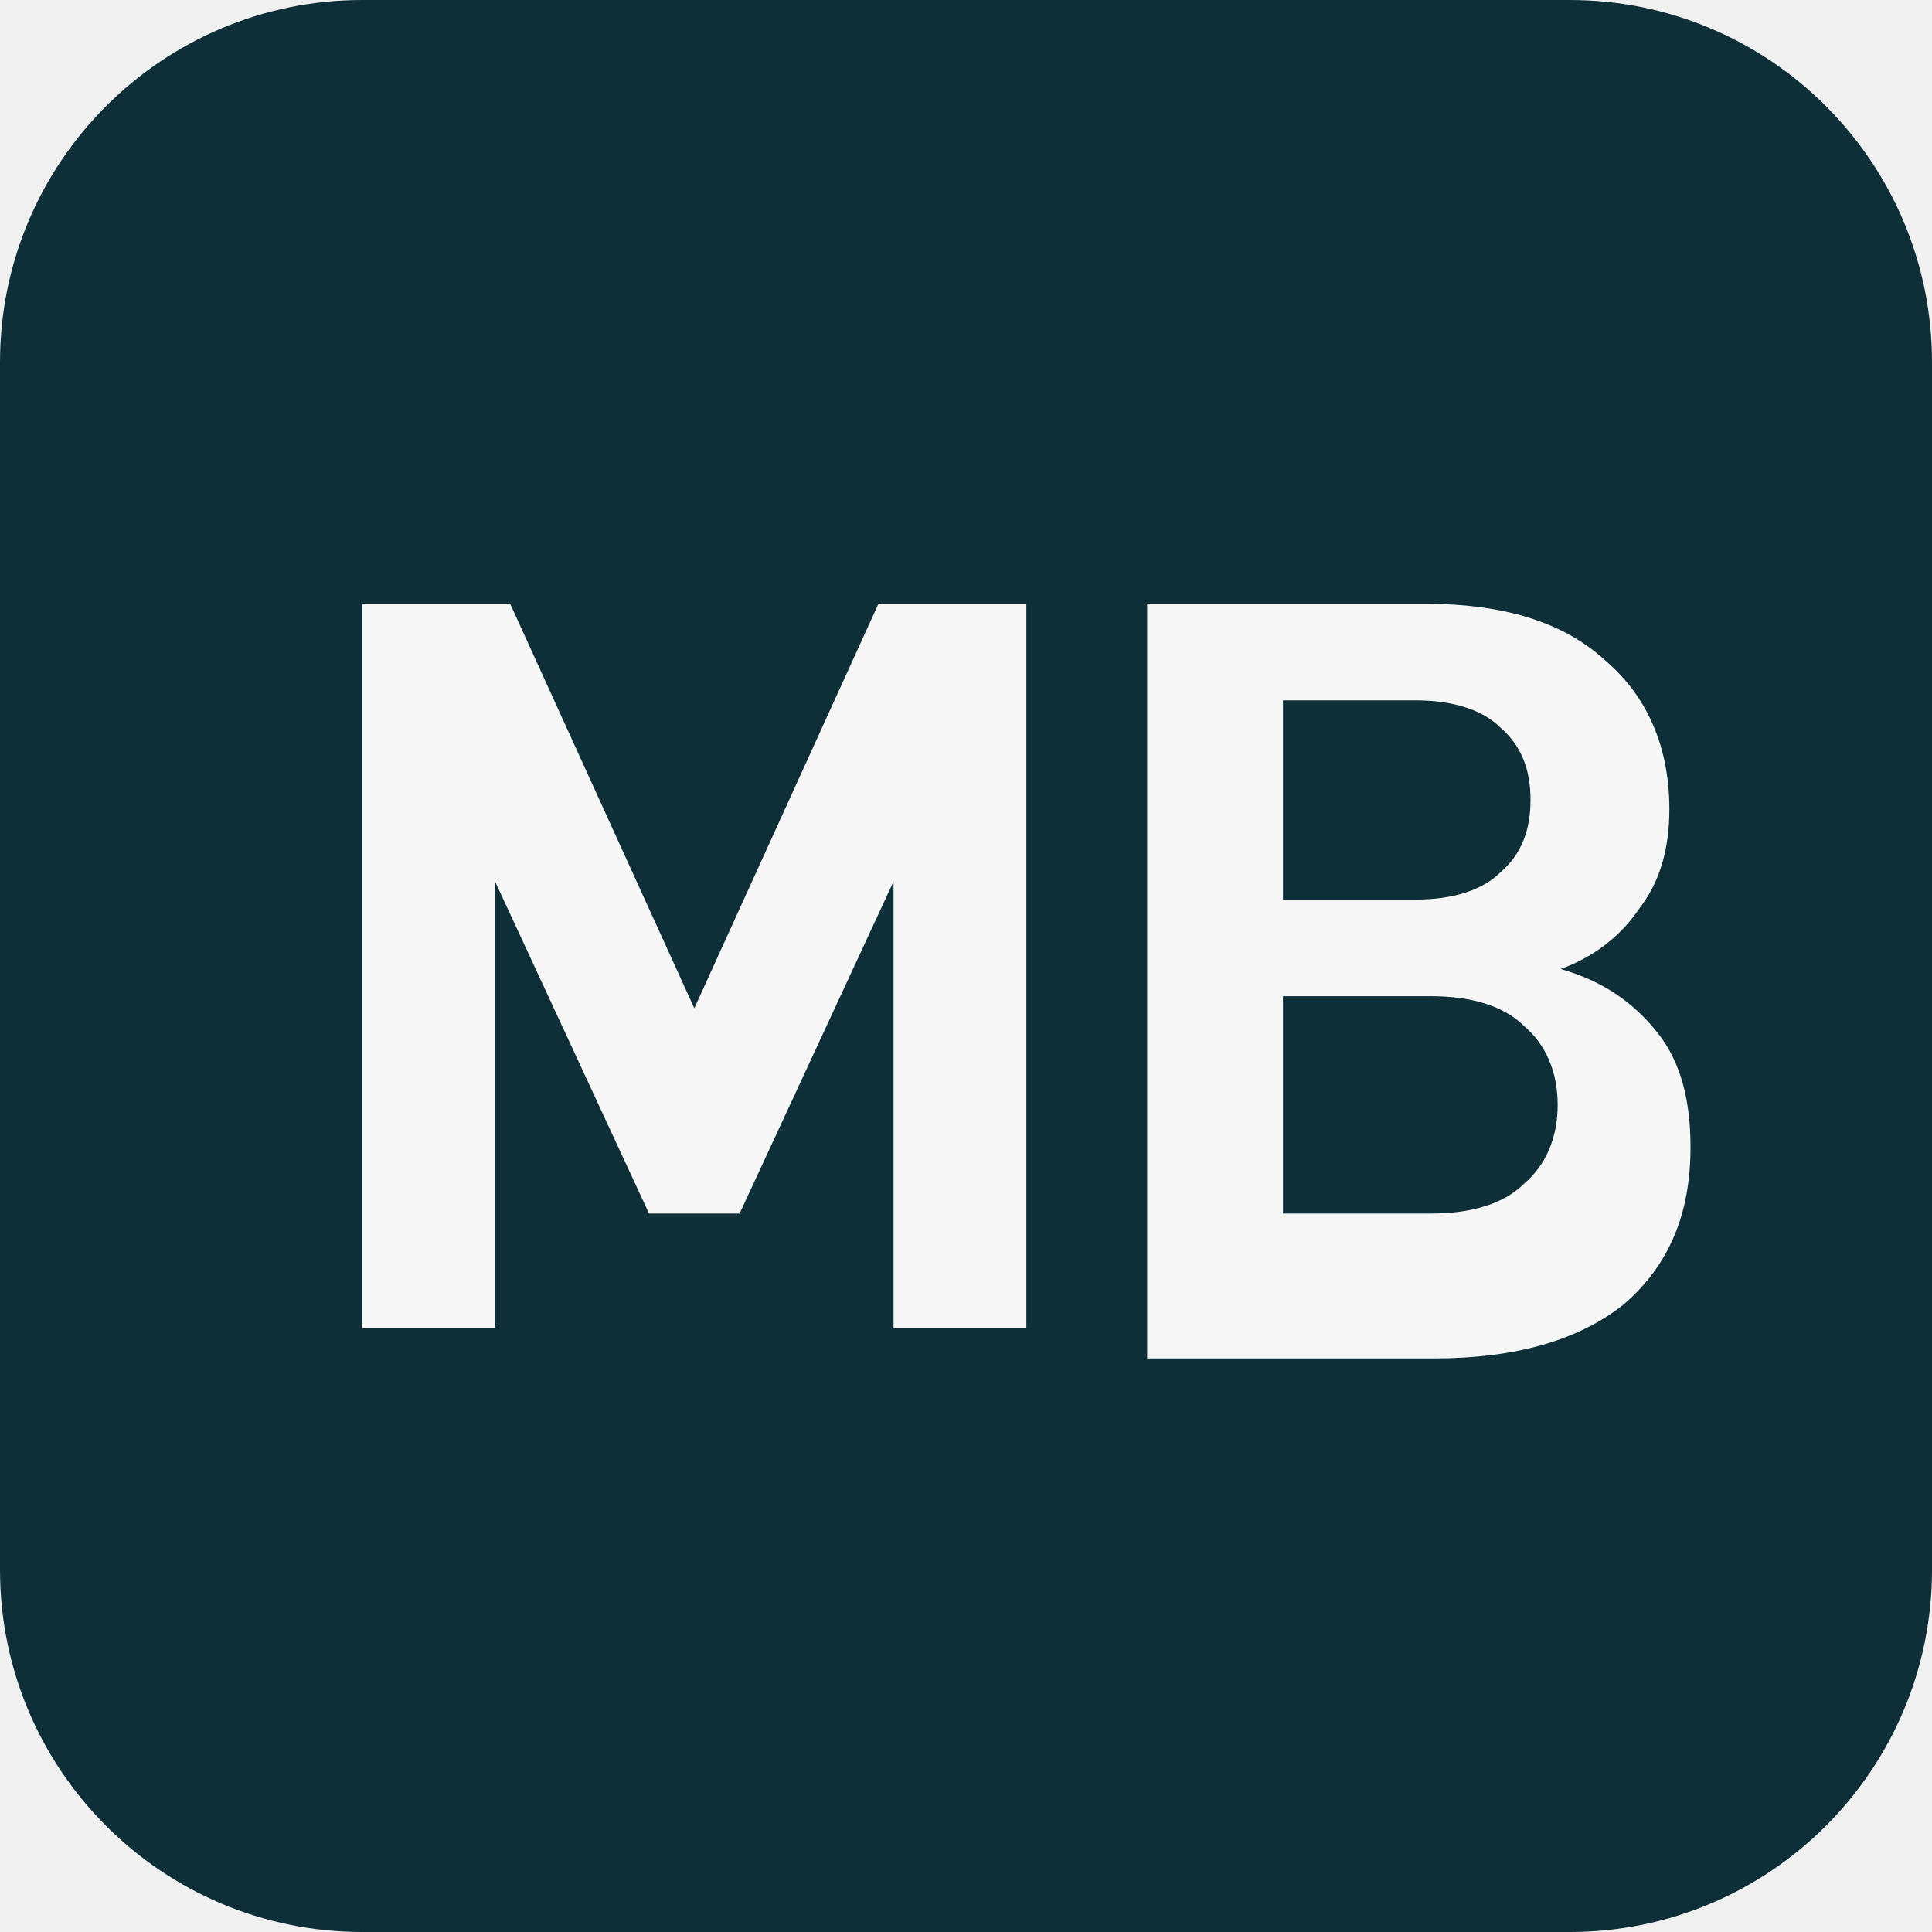
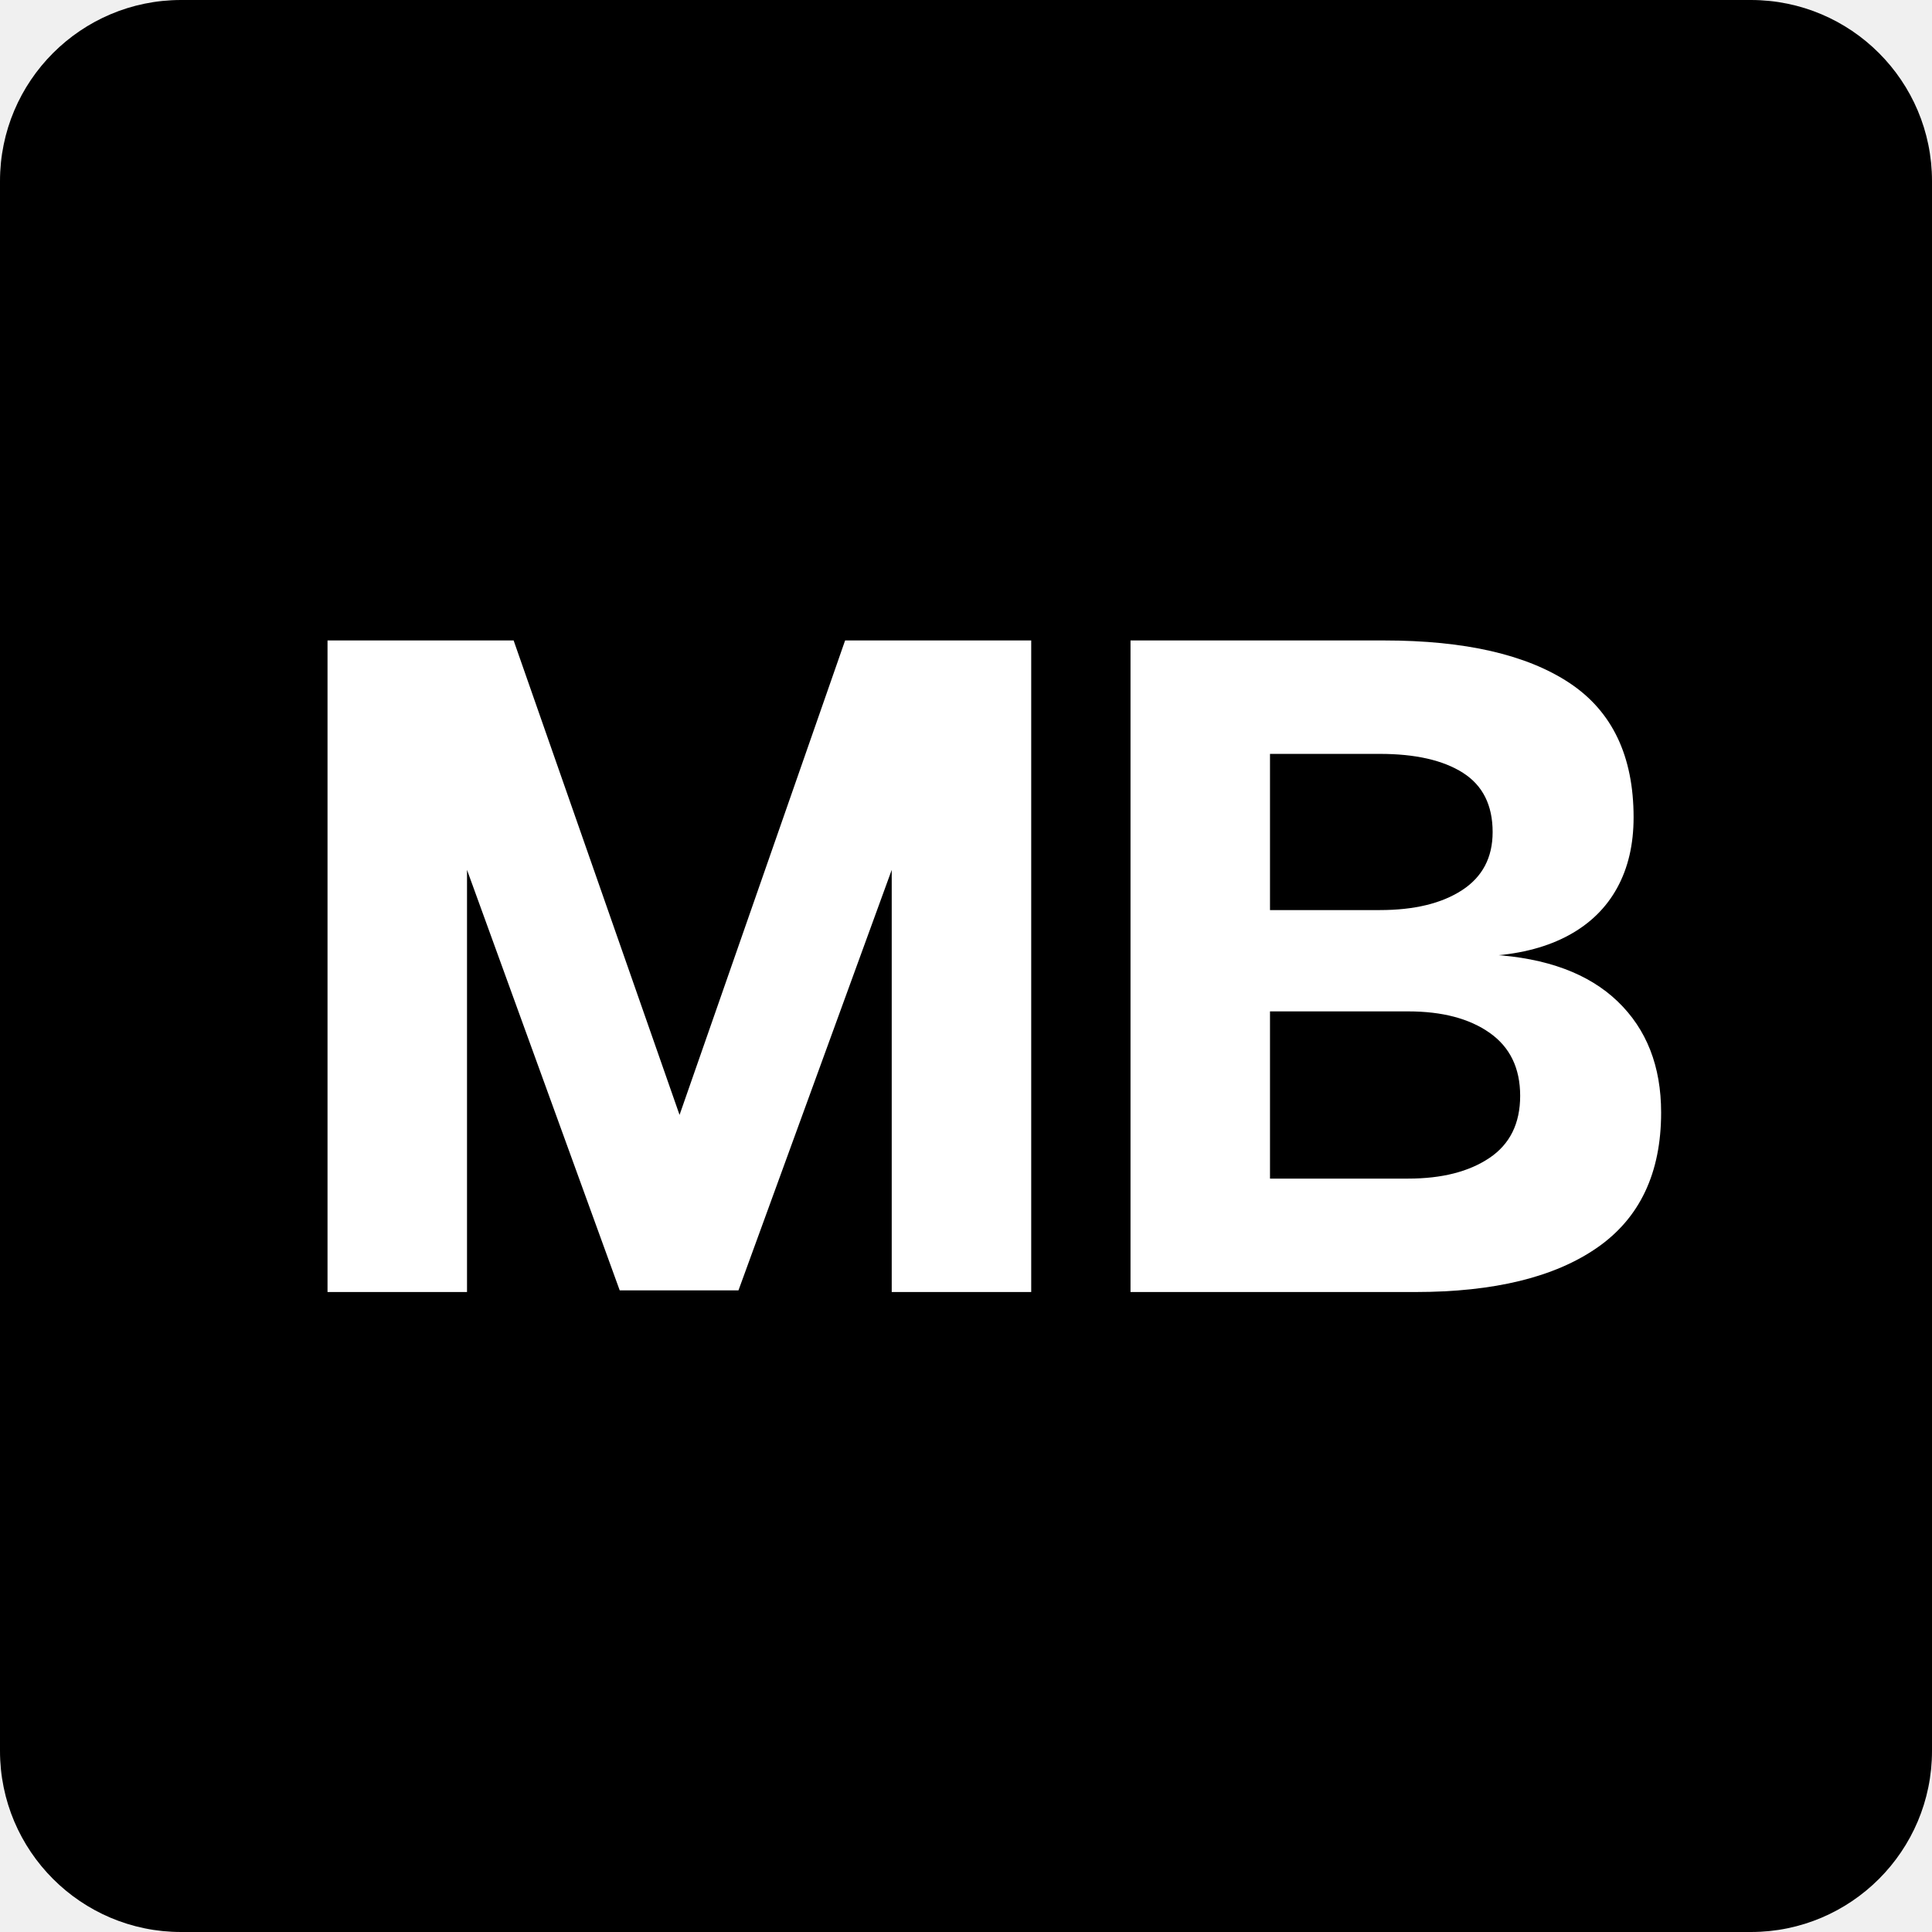
<svg xmlns="http://www.w3.org/2000/svg" viewBox="0 0 64 64" width="64" height="64">
-   <rect width="64" height="64" rx="12" fill="#0e2e38" />
-   <g fill="#f6f6f6">
-     <path d="M12 44V20h4.9l6.1 13.4L29.1 20H34v24h-4.4V29.2l-5.1 11h-3l-5.1-11V44H12z" />
-     <path d="M38 44V20h9.2c2.6 0 4.6.6 6 1.9 1.4 1.2 2.1 2.9 2.1 4.9 0 1.3-.3 2.4-1 3.3-.6.9-1.5 1.6-2.6 2 1.4.4 2.4 1.1 3.2 2.1.8 1 1.1 2.3 1.1 3.8 0 2.2-.7 3.9-2.2 5.2-1.5 1.2-3.6 1.8-6.3 1.8H38zm4.5-14.2h4.4c1.2 0 2.2-.3 2.8-.9.7-.6 1-1.4 1-2.4s-.3-1.8-1-2.4c-.6-.6-1.6-.9-2.8-.9h-4.4v6.6zm0 10.4h4.9c1.3 0 2.4-.3 3.1-1 .7-.6 1.1-1.5 1.1-2.6s-.4-2-1.1-2.6c-.7-.7-1.8-1-3.1-1h-4.9v7.2z" />
-   </g>
+   <style>
+     .fundo { fill: #000; } .letra { fill: #fff; }
+     @media (prefers-color-scheme: dark) { .fundo { fill: #fff; } .letra { fill: #000; } }
+   </style>
+   <rect class="fundo" width="64" height="64" rx="6" />
+   <path class="letra" transform="translate(8.6 42.8) scale(0.0304)" d="M74.001 0.0V-710.0H276.797L457.599 -192.996L638.001 -710.0H840.798V0.0H688.8V-460.004L521.799 -1.8H392.4L225.998 -460.004V0.0Z M949.001 0.0V-710.0H1225.399Q1357.399 -710.0 1427.299 -663.7Q1497.199 -617.4 1497.199 -517.2Q1497.199 -473.0 1479.299 -440.4Q1461.398 -407.8 1426.798 -388.9Q1392.198 -370 1342.998 -366.4L1342.598 -367.6Q1432.398 -362.2 1479.798 -316.7Q1527.199 -271.2 1527.199 -195.6Q1527.199 -96.8 1457.599 -48.4Q1387.999 0.0 1259.4 0.0ZM1100.998 -123.598H1251.6Q1306.601 -123.598 1340.101 -146.099Q1373.601 -168.599 1373.601 -213.799Q1373.601 -259 1340.401 -282.4Q1307.201 -305.801 1251.6 -305.801H1100.998ZM1100.998 -416.199H1220.6Q1277 -416.199 1310.301 -437.9Q1343.601 -459.6 1343.601 -501.201Q1343.601 -545.201 1311.201 -565.801Q1278.801 -586.402 1220.6 -586.402H1100.998Z" />
</svg>
